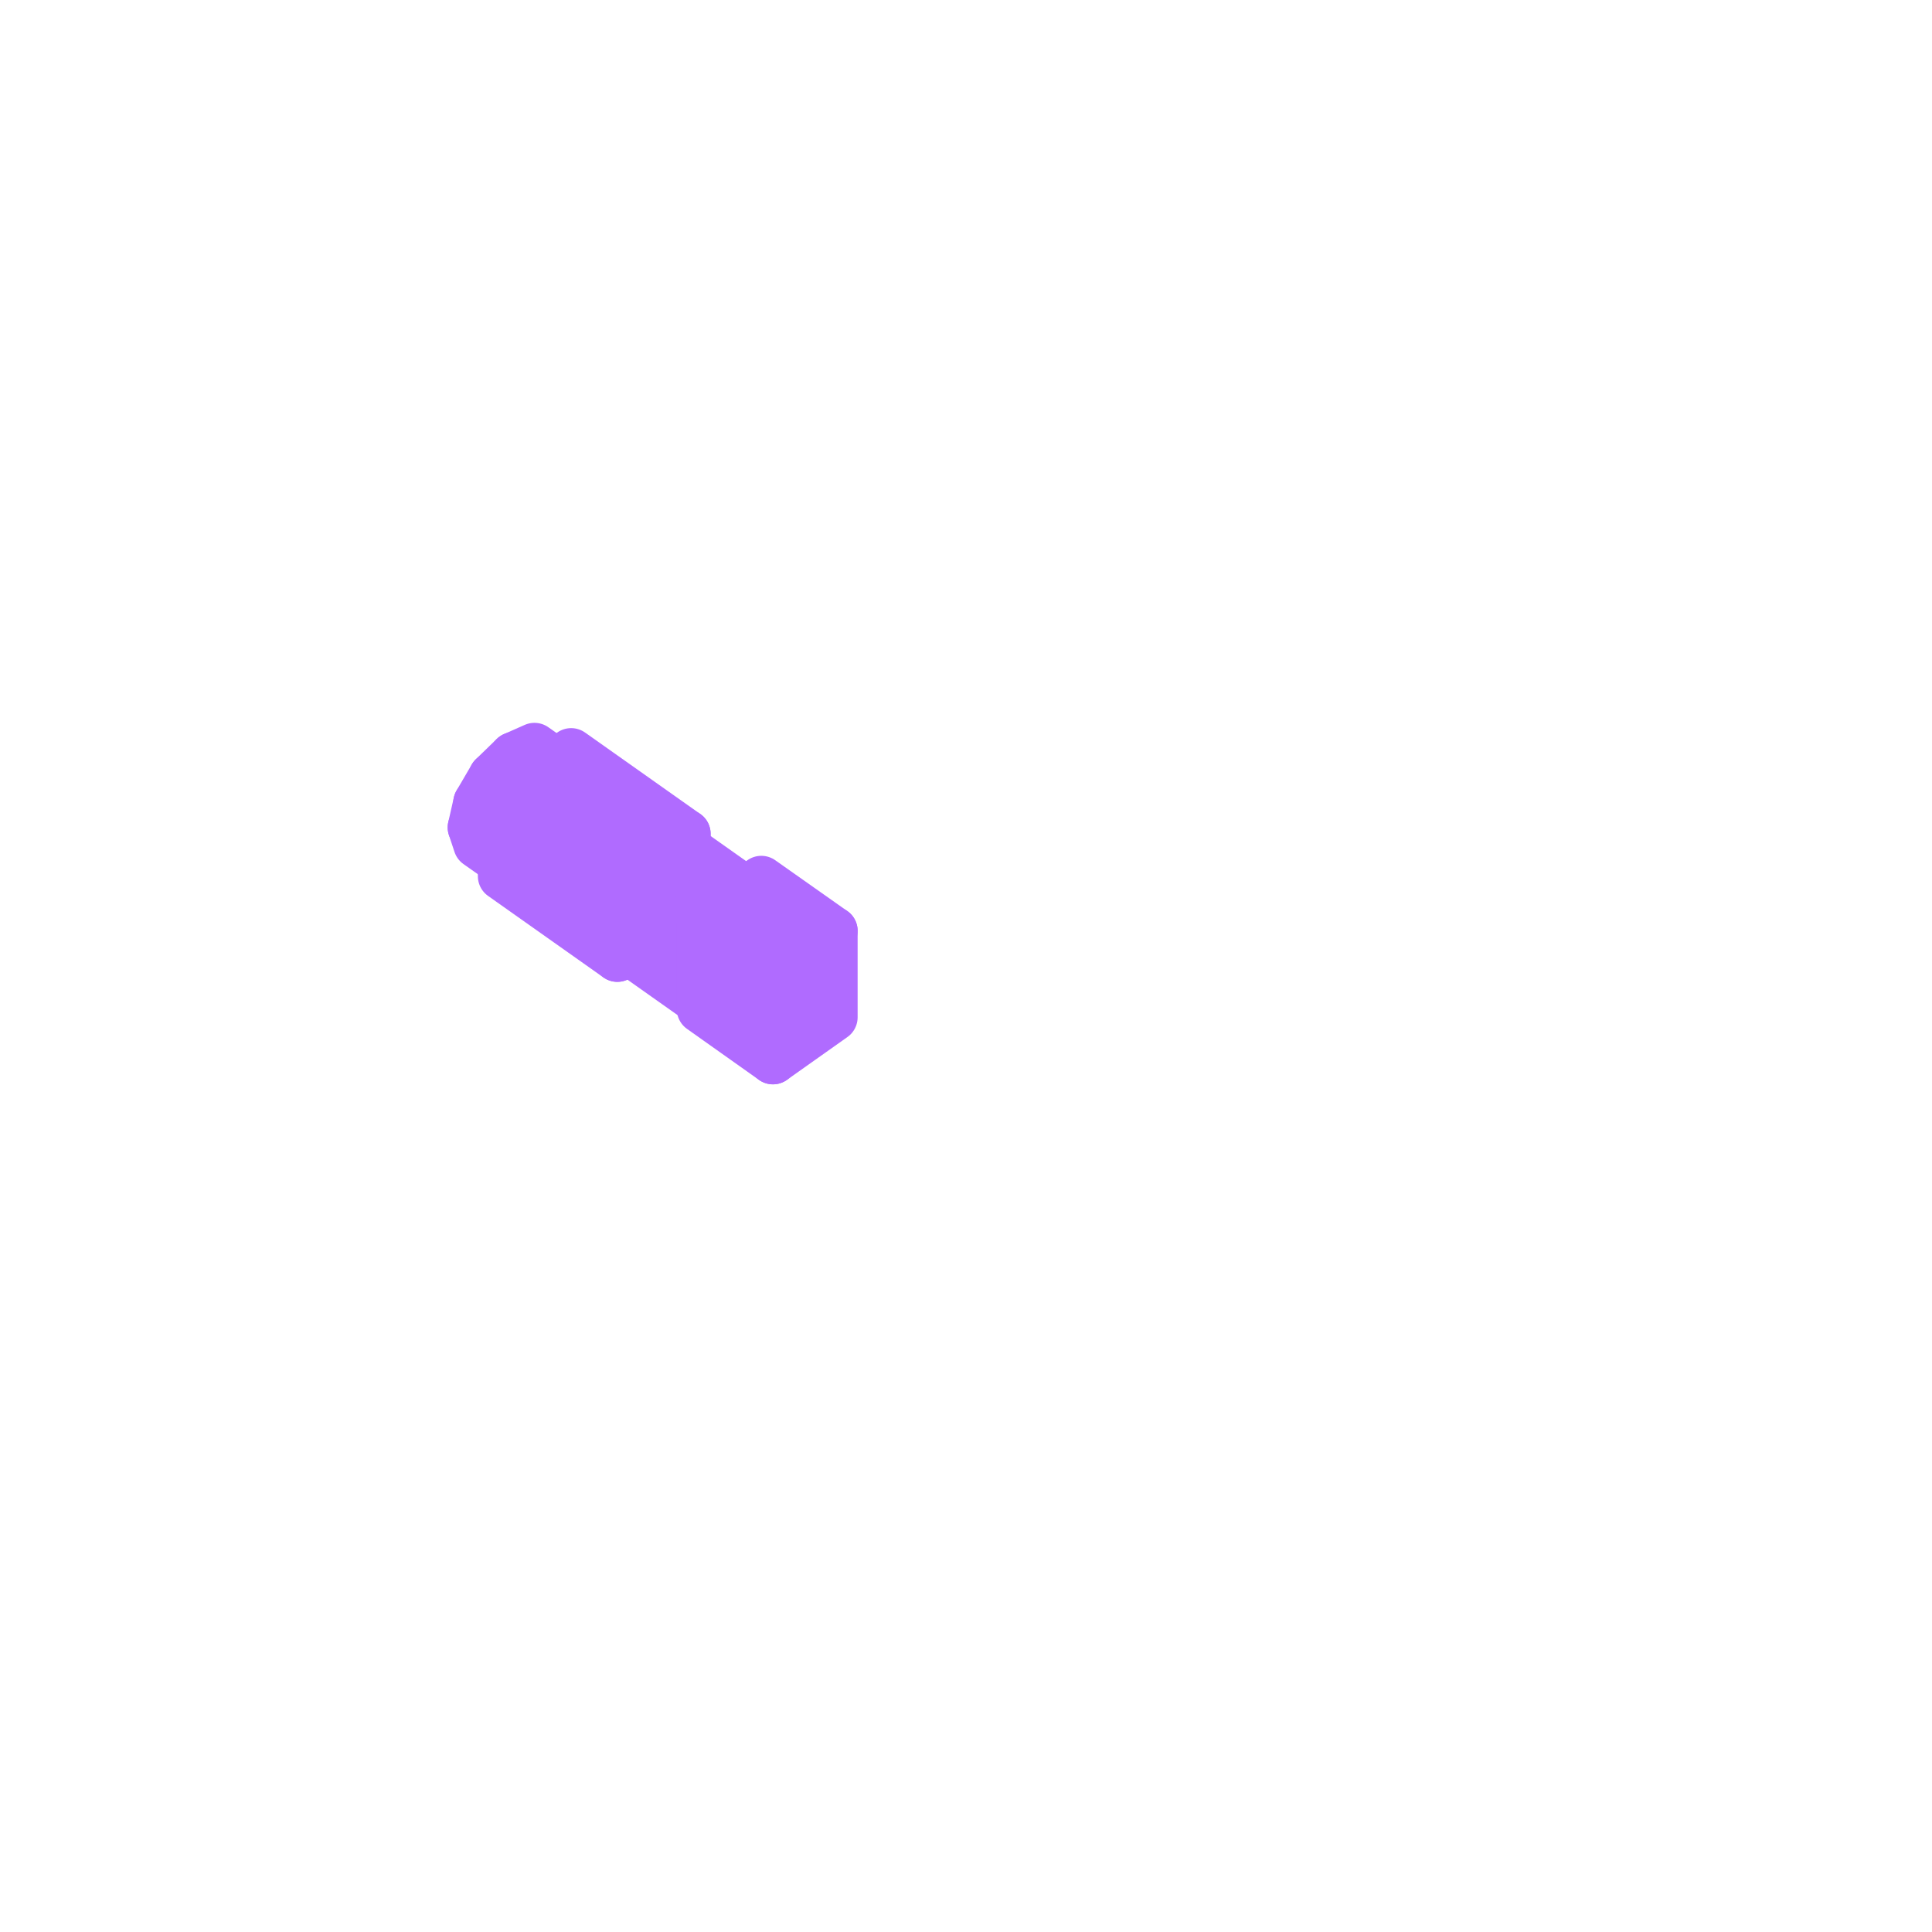
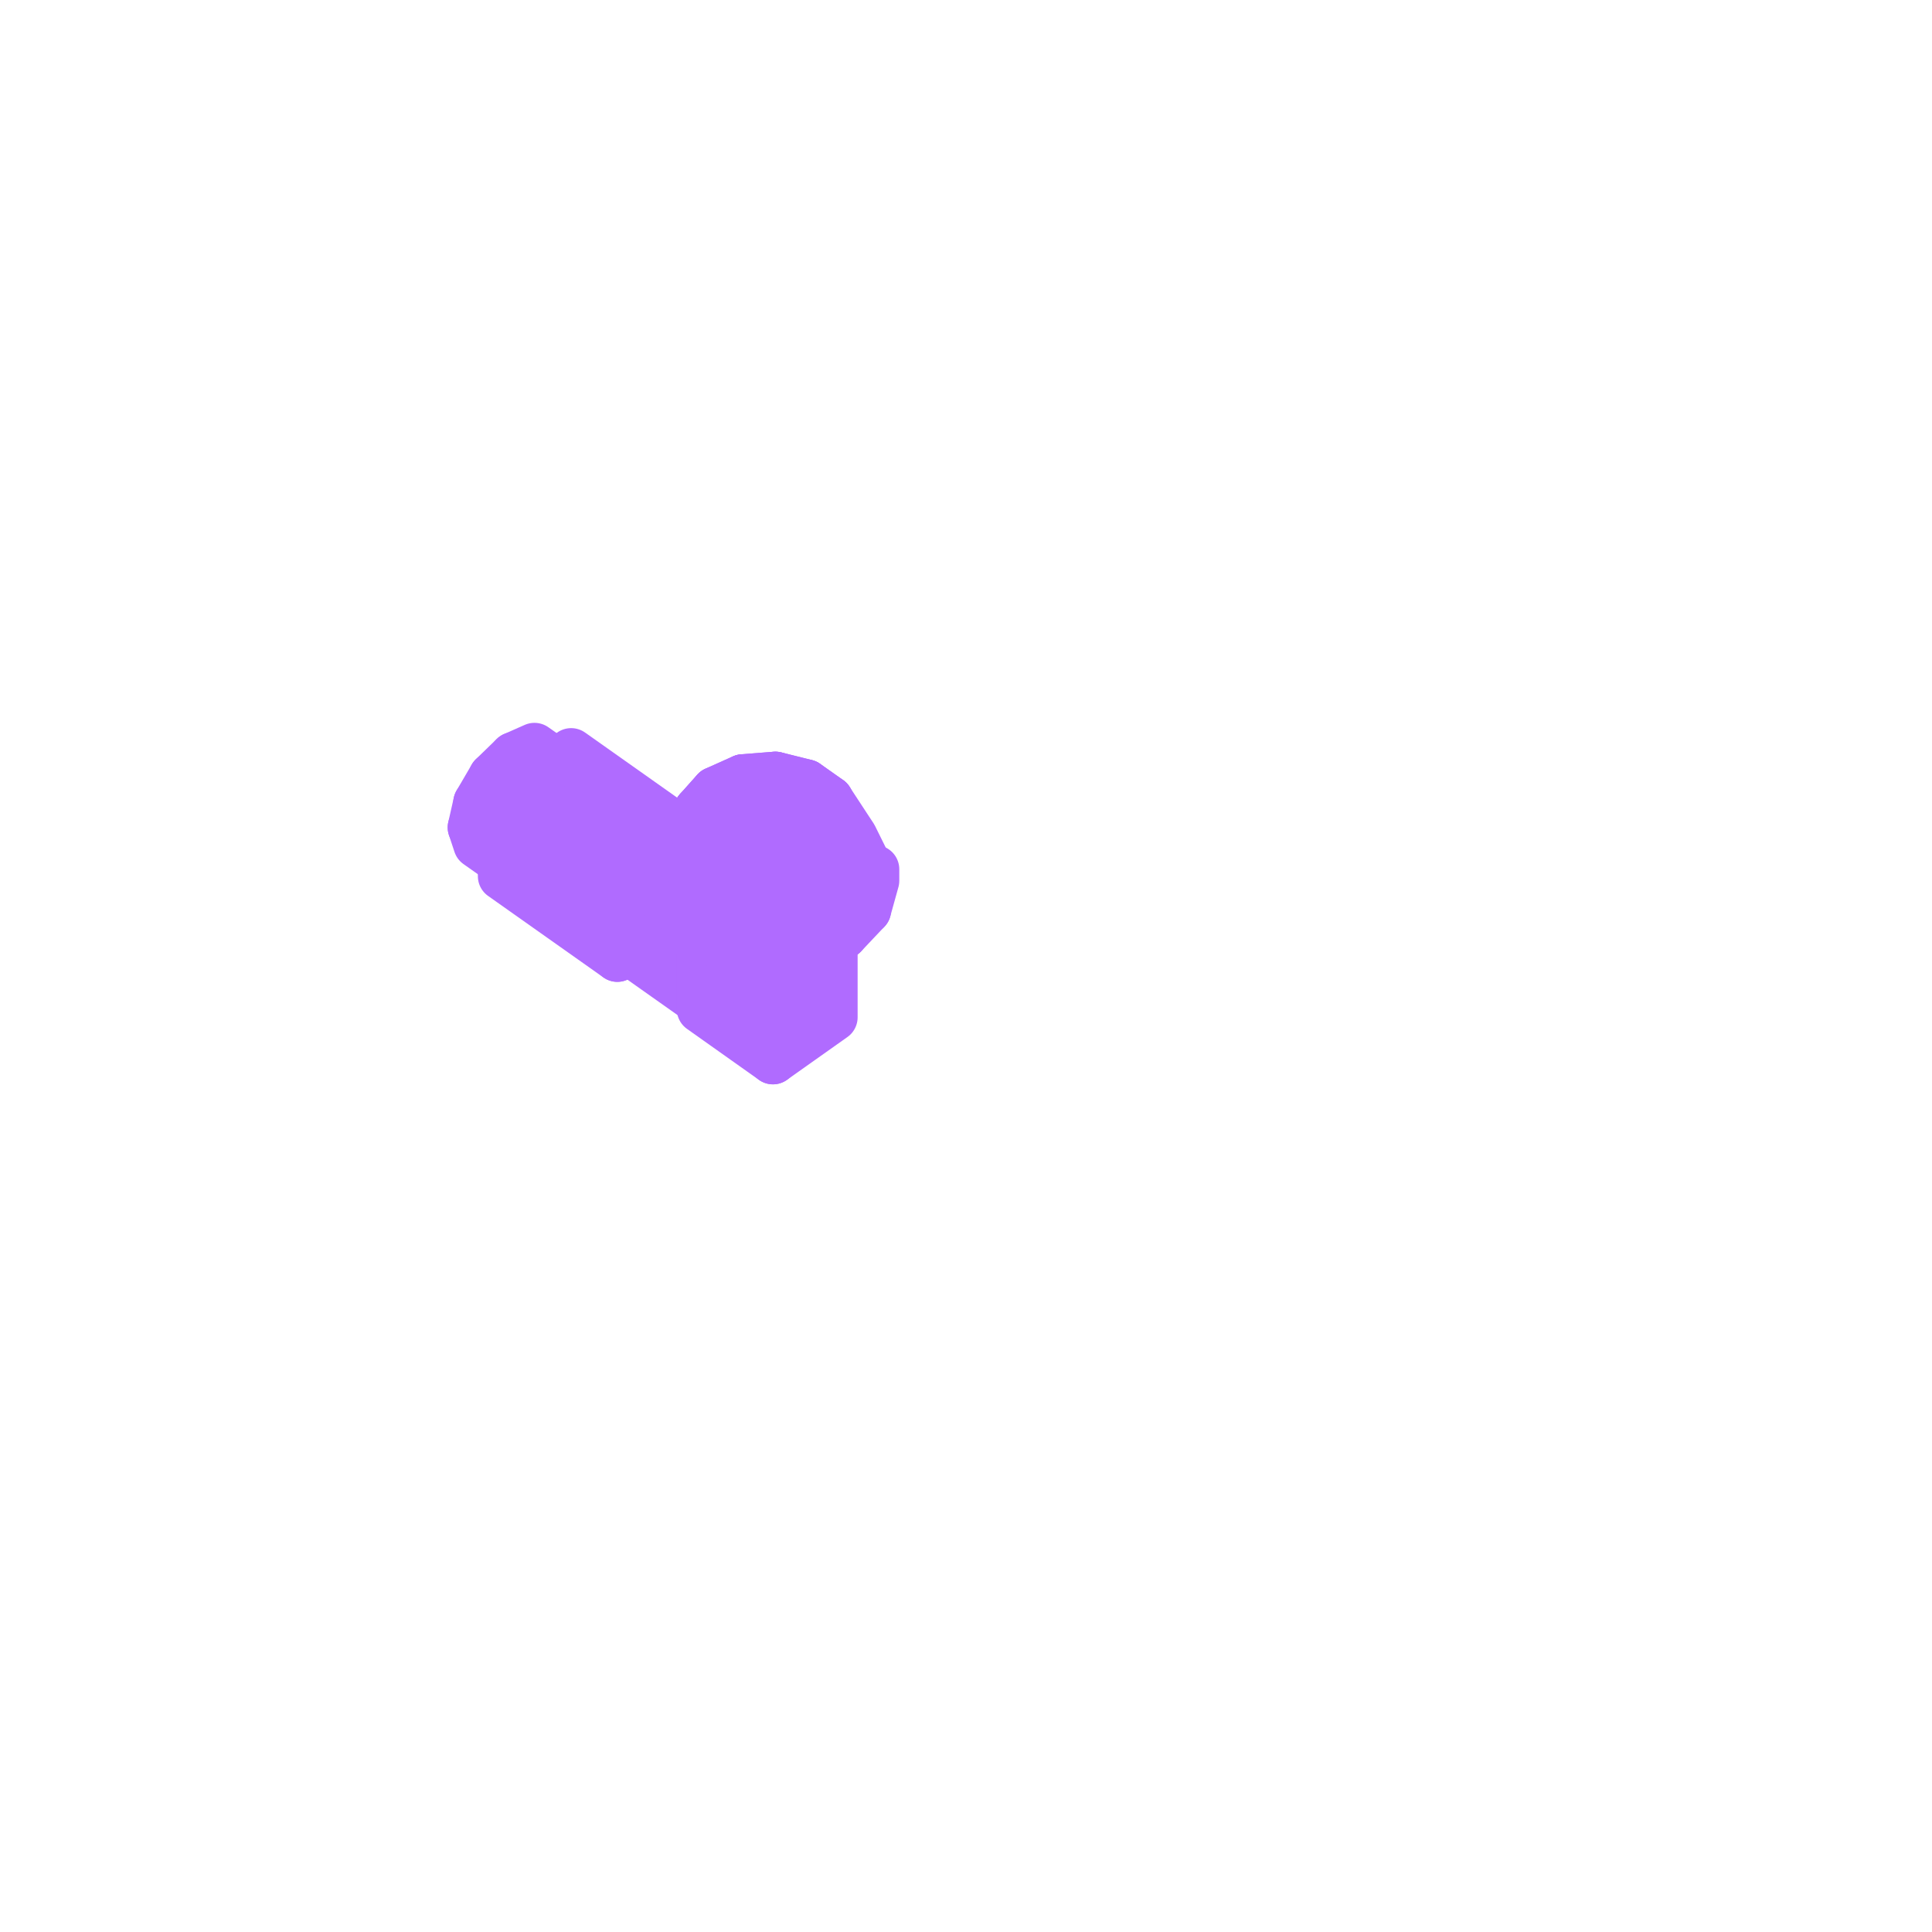
<svg xmlns="http://www.w3.org/2000/svg" viewBox="0 0 128 128" width="128" height="128" data-part-id="mage_body" data-type="body" data-direction="west">
  <g stroke="#b06bff" stroke-width="3.2" stroke-linejoin="round">
    <path d="M33.16 57.02 L34.17 57.32 L35.55 56.71 L36.94 55.36 L37.95 53.63 L38.32 51.99 L37.95 50.87 L36.94 50.57 L35.55 51.18 L34.17 52.53 L33.16 54.26 L32.78 55.9 Z" fill="#b06bff" stroke="#b06bff" stroke-width="3.2" />
    <path d="M35.55 51.18 L36.94 50.57 L35.41 49.49 L34.03 50.1 Z" fill="#b06bff" stroke="#b06bff" stroke-width="3.2" />
    <path d="M33.16 57.02 L32.78 55.9 L31.26 54.82 L31.63 55.94 Z" fill="#b06bff" stroke="#b06bff" stroke-width="3.2" />
    <path d="M32.78 55.9 L33.16 54.26 L31.63 53.18 L31.26 54.82 Z" fill="#b06bff" stroke="#b06bff" stroke-width="3.2" />
    <path d="M34.17 52.53 L35.55 51.18 L34.03 50.1 L32.64 51.45 Z" fill="#b06bff" stroke="#b06bff" stroke-width="3.2" />
    <path d="M33.16 54.26 L34.17 52.53 L32.64 51.45 L31.63 53.18 Z" fill="#b06bff" stroke="#b06bff" stroke-width="3.2" />
    <path d="M33.74 57.34 L37.56 60.04 L37.56 58.51 L33.74 55.81 Z" fill="#b06bff" />
    <path d="M33.26 58.05 L40.9 63.45 L40.9 58.48 L33.26 53.08 Z" fill="#b06bff" />
    <path d="M38.04 58.18 L34.22 55.48 L33.74 55.81 L37.56 58.51 Z" fill="#b06bff" />
    <path d="M45.48 55.24 L37.84 49.84 L33.26 53.08 L40.9 58.48 Z" fill="#b06bff" />
    <path d="M37.56 60.04 L38.04 59.7 L38.04 58.18 L37.56 58.51 Z" fill="#b06bff" />
    <path d="M40.9 63.45 L45.48 60.21 L45.48 55.24 L40.9 58.48 Z" fill="#b06bff" />
    <path d="M51.88 60.74 L44.24 55.34 L40.23 58.18 L47.87 63.58 Z" fill="#b06bff" />
    <path d="M40.23 62.0 L47.87 67.4 L47.87 63.58 L40.23 58.18 Z" fill="#b06bff" />
    <path d="M47.87 67.4 L51.88 64.56 L51.88 60.74 L47.87 63.58 Z" fill="#b06bff" />
    <path d="M46.44 66.86 L51.21 70.24 L51.21 64.51 L46.44 61.13 Z" fill="#b06bff" />
    <path d="M51.21 70.24 L55.22 67.4 L55.22 61.67 L51.21 64.51 Z" fill="#b06bff" />
    <path d="M55.22 61.67 L50.44 58.3 L46.44 61.13 L51.21 64.51 Z" fill="#b06bff" />
+     <path d="M44.12 58.5 L44.46 56.39 L46.24 53.68 L47.39 52.39 L49.22 51.57 L51.37 51.4 L53.41 51.91 L54.94 52.99 L56.54 55.43 L57.53 57.43 L57.2 59.54 L55.41 62.25 L54.26 63.55 L52.43 64.36 L50.28 64.53 L48.24 64.03 L46.71 62.95 L45.11 60.51 Z" fill="none" />
+     <path d="M46.0 61.5 L46.71 62.95 L45.11 60.51 L44.12 58.5 Z" fill="#b06bff" stroke="#b06bff" stroke-width="3.2" />
+     <path d="M44.46 56.39 L44.12 58.5 L46.0 55.2 L46.24 53.68 Z" fill="#b06bff" stroke="#b06bff" stroke-width="3.2" />
+     <path d="M43.67 58.35 L44.22 60.29 L44.22 59.52 L43.67 57.59 Z" fill="#b06bff" stroke="#b06bff" stroke-width="3.2" />
+     <path d="M57.44 60.29 L57.98 58.35 L57.98 57.59 L57.44 59.52 Z" fill="#b06bff" stroke="#b06bff" stroke-width="3.2" />
+     <path d="M54.26 63.55 L55.41 62.25 L57.2 59.54 L55.6 61.34 Z" fill="#b06bff" stroke="#b06bff" stroke-width="3.2" />
+     <path d="M51.37 51.4 L49.22 51.57 L50.83 53.19 L50.83 53.19 Z" fill="#b06bff" stroke="#b06bff" stroke-width="3.2" />
+     <path d="M53.41 51.91 L51.37 51.4 L50.83 53.19 L50.83 53.19 Z" fill="#b06bff" stroke="#b06bff" stroke-width="3.2" />
+     <path d="M49.22 51.57 L47.39 52.39 L50.83 53.19 L50.83 53.19 Z" fill="#b06bff" stroke="#b06bff" stroke-width="3.2" />
+     <path d="M57.2 59.54 L57.53 57.43 L55.66 54.43 L55.41 55.95 Z" fill="#b06bff" stroke="#b06bff" stroke-width="3.2" />
+     <path d="M54.94 52.99 L53.41 51.91 L50.83 53.19 L50.83 53.19 Z" fill="#b06bff" stroke="#b06bff" stroke-width="3.2" />
+     <path d="M46.71 62.95 L48.24 64.03 L47.24 62.01 L45.11 60.51 Z" fill="#b06bff" stroke="#b06bff" stroke-width="3.2" />
+     <path d="M47.39 52.39 L46.24 53.68 L50.83 53.19 L50.83 53.19 Z" fill="#b06bff" stroke="#b06bff" stroke-width="3.2" />
+     <path d="M55.66 54.43 L54.94 52.99 L50.83 53.19 L50.83 53.19 Z" fill="#b06bff" stroke="#b06bff" stroke-width="3.2" />
+     <path d="M52.43 64.36 L54.26 63.55 L55.6 61.34 L53.06 62.47 Z" fill="#b06bff" stroke="#b06bff" stroke-width="3.2" />
+     <path d="M44.12 58.5 L45.11 60.51 L46.71 56.65 L46.0 55.2 Z" fill="#b06bff" stroke="#b06bff" stroke-width="3.2" />
+     <path d="M46.24 53.68 L46.0 55.2 L50.83 53.19 L50.83 53.19 Z" fill="#b06bff" stroke="#b06bff" stroke-width="3.2" />
+     <path d="M48.24 64.03 L50.28 64.53 L50.07 62.71 L47.24 62.01 Z" fill="#b06bff" stroke="#b06bff" stroke-width="3.2" />
+     <path d="M44.22 60.29 L45.77 61.93 L45.77 61.16 L44.22 59.52 Z" fill="#b06bff" stroke="#b06bff" stroke-width="3.2" />
+     <path d="M55.89 61.93 L57.44 60.29 L57.44 59.52 L55.89 61.16 Z" fill="#b06bff" stroke="#b06bff" stroke-width="3.2" />
+     <path d="M50.28 64.53 L52.43 64.36 L53.06 62.47 L50.07 62.71 Z" fill="#b06bff" stroke="#b06bff" stroke-width="3.2" />
+     <path d="M55.41 55.95 L55.66 54.43 L50.83 53.19 L50.83 53.19 Z" fill="#b06bff" stroke="#b06bff" stroke-width="3.2" />
+     <path d="M55.6 61.34 L57.2 59.54 L55.41 55.95 L54.26 57.25 Z" fill="#b06bff" stroke="#b06bff" stroke-width="3.2" />
+     <path d="M46.0 55.2 L46.71 56.65 L50.83 53.19 L50.83 53.19 Z" fill="#b06bff" stroke="#b06bff" stroke-width="3.2" />
+     <path d="M54.26 57.25 L55.41 55.95 L50.83 53.19 L50.83 53.19 Z" fill="#b06bff" stroke="#b06bff" stroke-width="3.2" />
+     <path d="M45.11 60.51 L47.24 62.01 L48.24 57.73 L46.71 56.65 Z" fill="#b06bff" stroke="#b06bff" stroke-width="3.2" />
+     <path d="M46.71 56.65 L48.24 57.73 L50.83 53.19 L50.83 53.19 Z" fill="#b06bff" stroke="#b06bff" stroke-width="3.2" />
+     <path d="M45.77 61.93 L48.09 63.02 L48.09 62.26 L45.77 61.16 Z" fill="#b06bff" stroke="#b06bff" stroke-width="3.2" />
+     <path d="M53.56 63.02 L55.89 61.93 L55.89 61.16 L53.56 62.26 Z" fill="#b06bff" stroke="#b06bff" stroke-width="3.2" />
+     <path d="M52.43 58.06 L54.26 57.25 L50.83 53.19 L50.83 53.19 Z" fill="#b06bff" stroke="#b06bff" stroke-width="3.2" />
+     <path d="M48.24 57.73 L50.28 58.23 L50.83 53.19 L50.83 53.19 Z" fill="#b06bff" stroke="#b06bff" stroke-width="3.2" />
+     <path d="M50.28 58.23 L52.43 58.06 L50.83 53.19 L50.83 53.19 Z" fill="#b06bff" stroke="#b06bff" stroke-width="3.2" />
+     <path d="M53.06 62.47 L55.6 61.34 L54.26 57.25 L52.43 58.06 Z" fill="#b06bff" stroke="#b06bff" stroke-width="3.2" />
+     <path d="M48.09 63.02 L50.83 63.41 L50.83 62.64 L48.09 62.26 Z" fill="#b06bff" stroke="#b06bff" stroke-width="3.2" />
+     <path d="M50.83 63.41 L53.56 63.02 L53.56 62.26 L50.83 62.64 Z" fill="#b06bff" stroke="#b06bff" stroke-width="3.2" />
+     <path d="M47.24 62.01 L50.07 62.71 L50.28 58.23 L48.24 57.73 Z" fill="#b06bff" stroke="#b06bff" stroke-width="3.2" />
+     <path d="M50.07 62.71 L53.06 62.47 L52.43 58.06 L50.28 58.23 Z" fill="#b06bff" stroke="#b06bff" stroke-width="3.2" />
  </g>
</svg>
